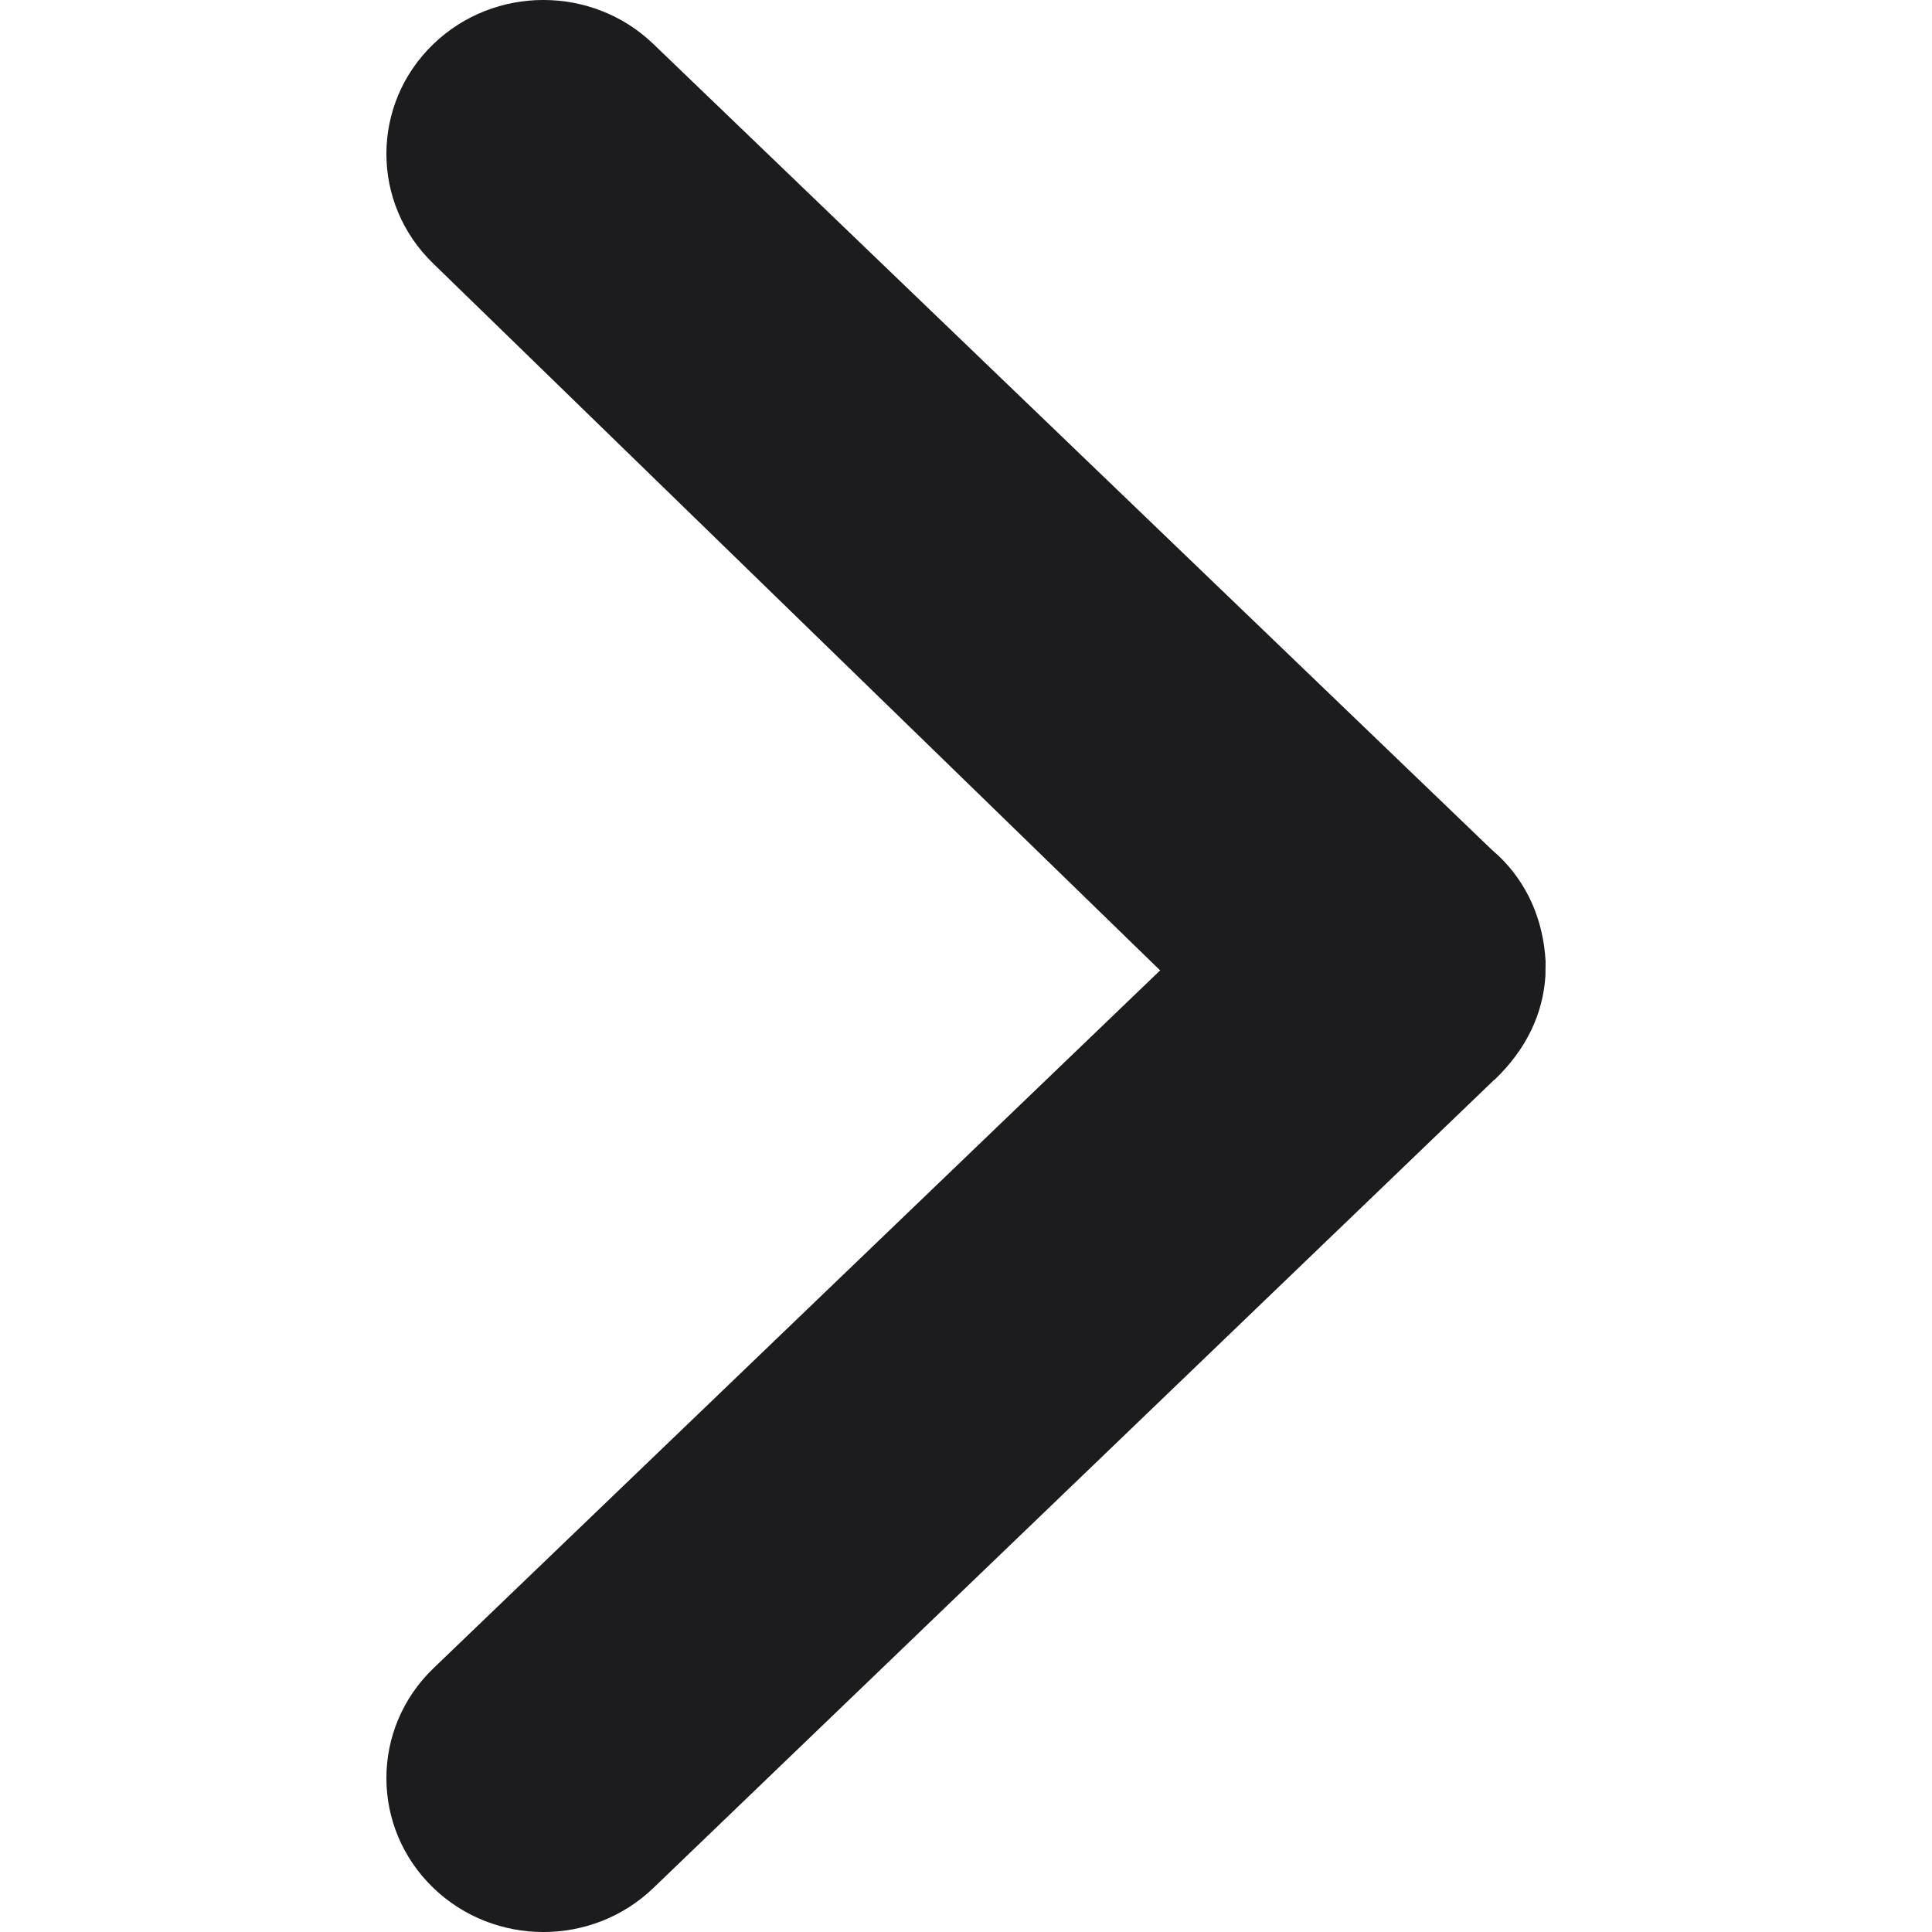
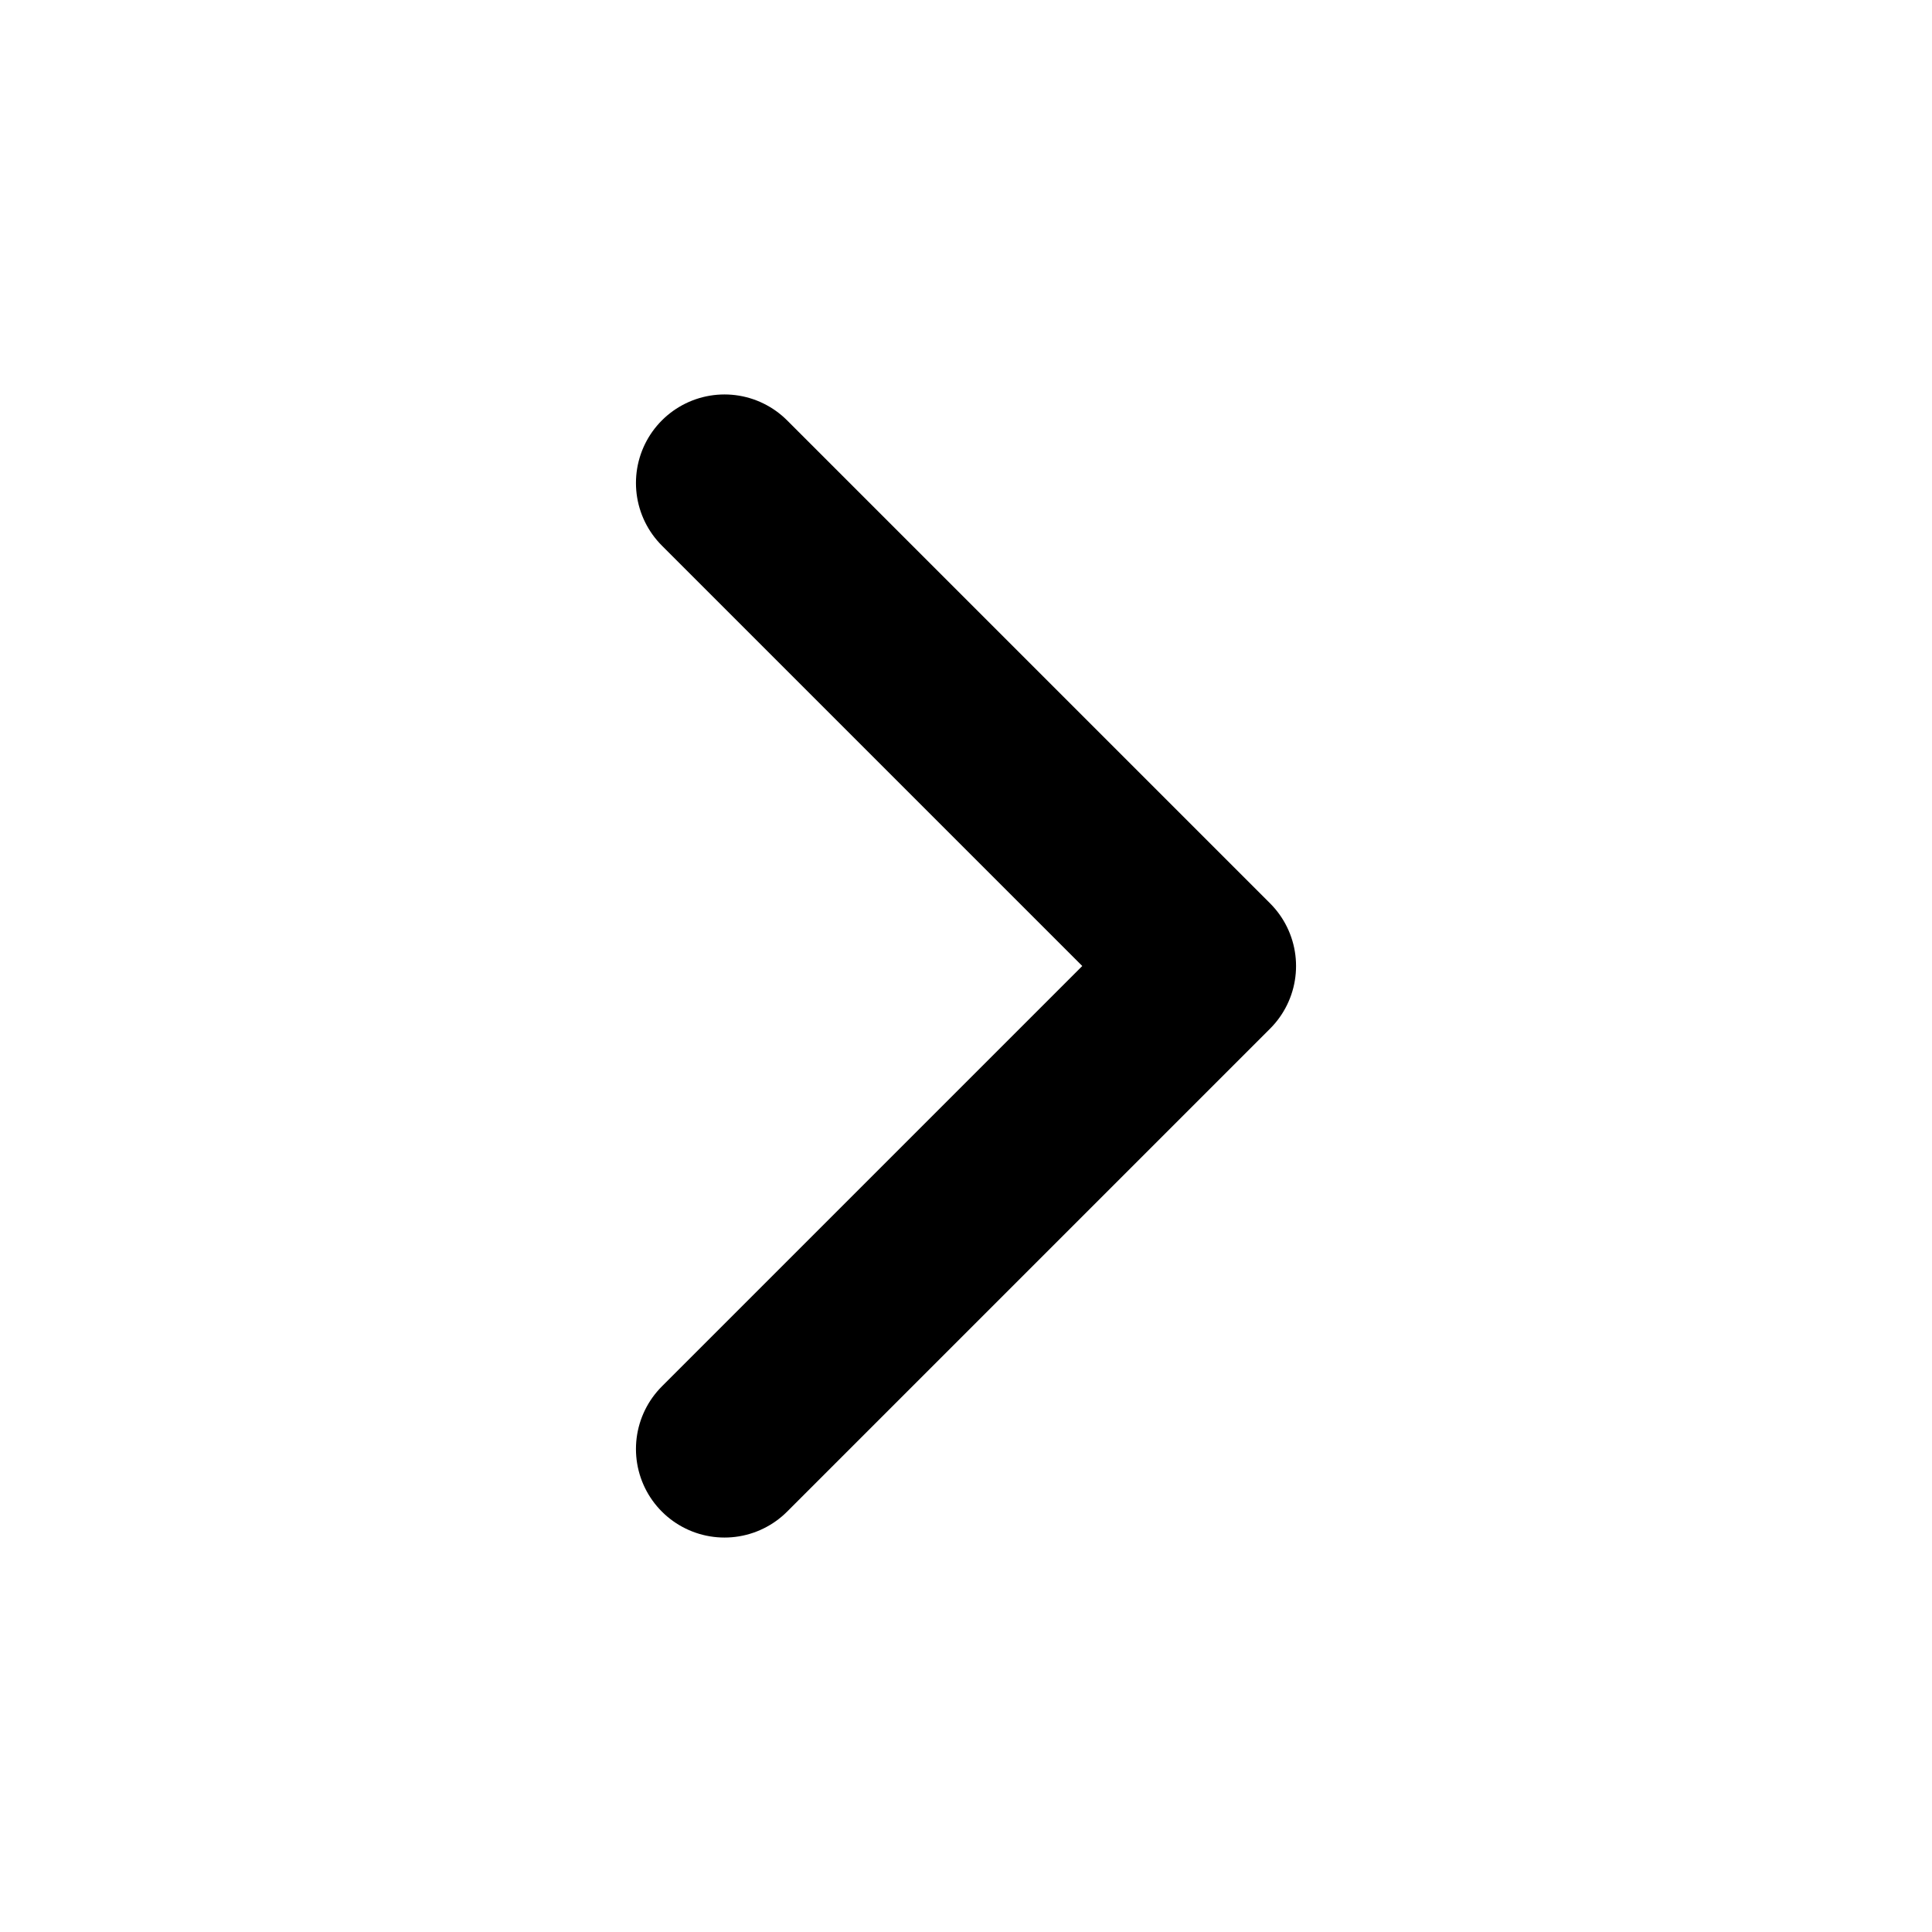
- <svg xmlns="http://www.w3.org/2000/svg" width="800px" height="800px" viewBox="-5 0 25 25" version="1.1">
-   <g id="icons" stroke="none" stroke-width="1" fill="none" fill-rule="evenodd">
-     <g id="ui-gambling-website-lined-icnos-casinoshunter" transform="translate(-1783, -158)" fill="#1C1C1F" fill-rule="nonzero">
-       <g id="1" transform="translate(1350, 120)">
-         <path d="M436.454,38.569 L447.302,48.994 L447.393,49.075 C447.755,49.423 447.968,49.887 448,50.438 L447.998,50.623 C447.968,51.113 447.755,51.577 447.334,51.977 L447.339,51.969 L436.454,62.431 C435.664,63.19 434.399,63.19 433.609,62.431 C432.797,61.65 432.797,60.368 433.609,59.587 L443.012,50.557 L433.609,41.413 C432.797,40.632 432.797,39.35 433.609,38.569 C434.399,37.81 435.664,37.81 436.454,38.569 Z" id="right">
- 
- </path>
-       </g>
-     </g>
-   </g>
+ <svg xmlns="http://www.w3.org/2000/svg" width="24" height="24" viewBox="0 0 24 24" fill="none">
+   <path d="M9 6L15 12L9 18" stroke="currentColor" stroke-width="2.2" stroke-linecap="round" stroke-linejoin="round" />
</svg>
